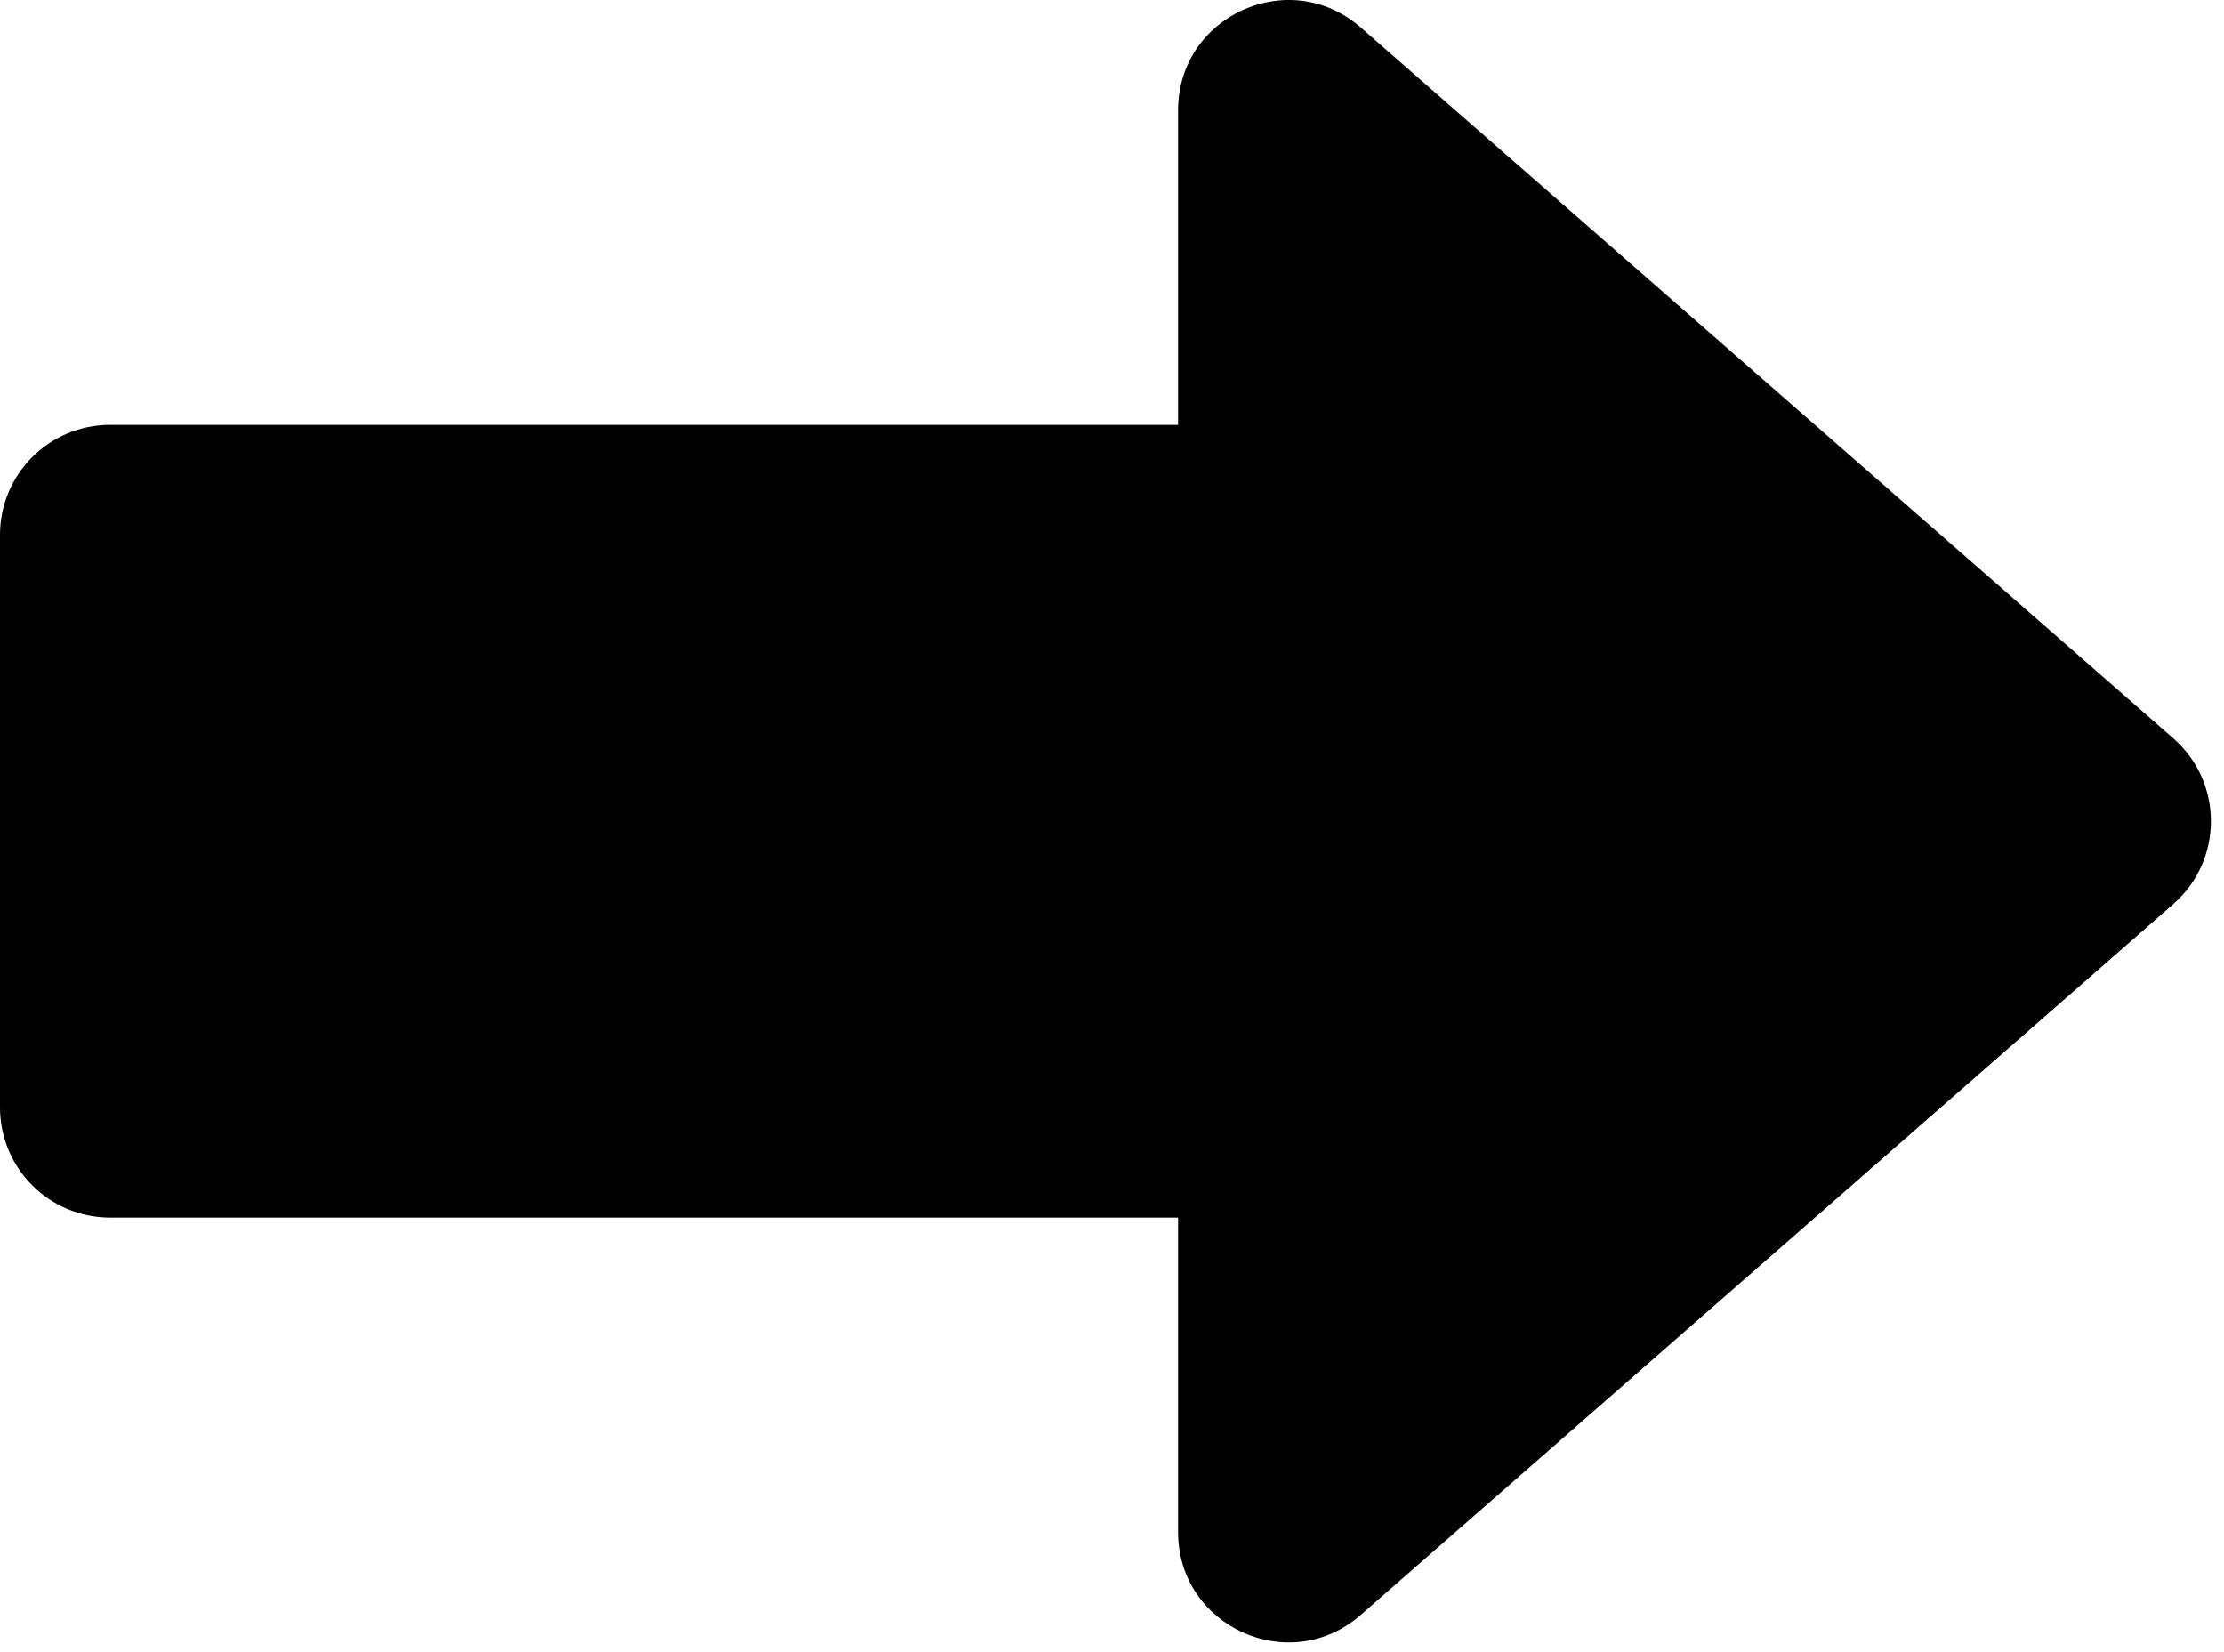
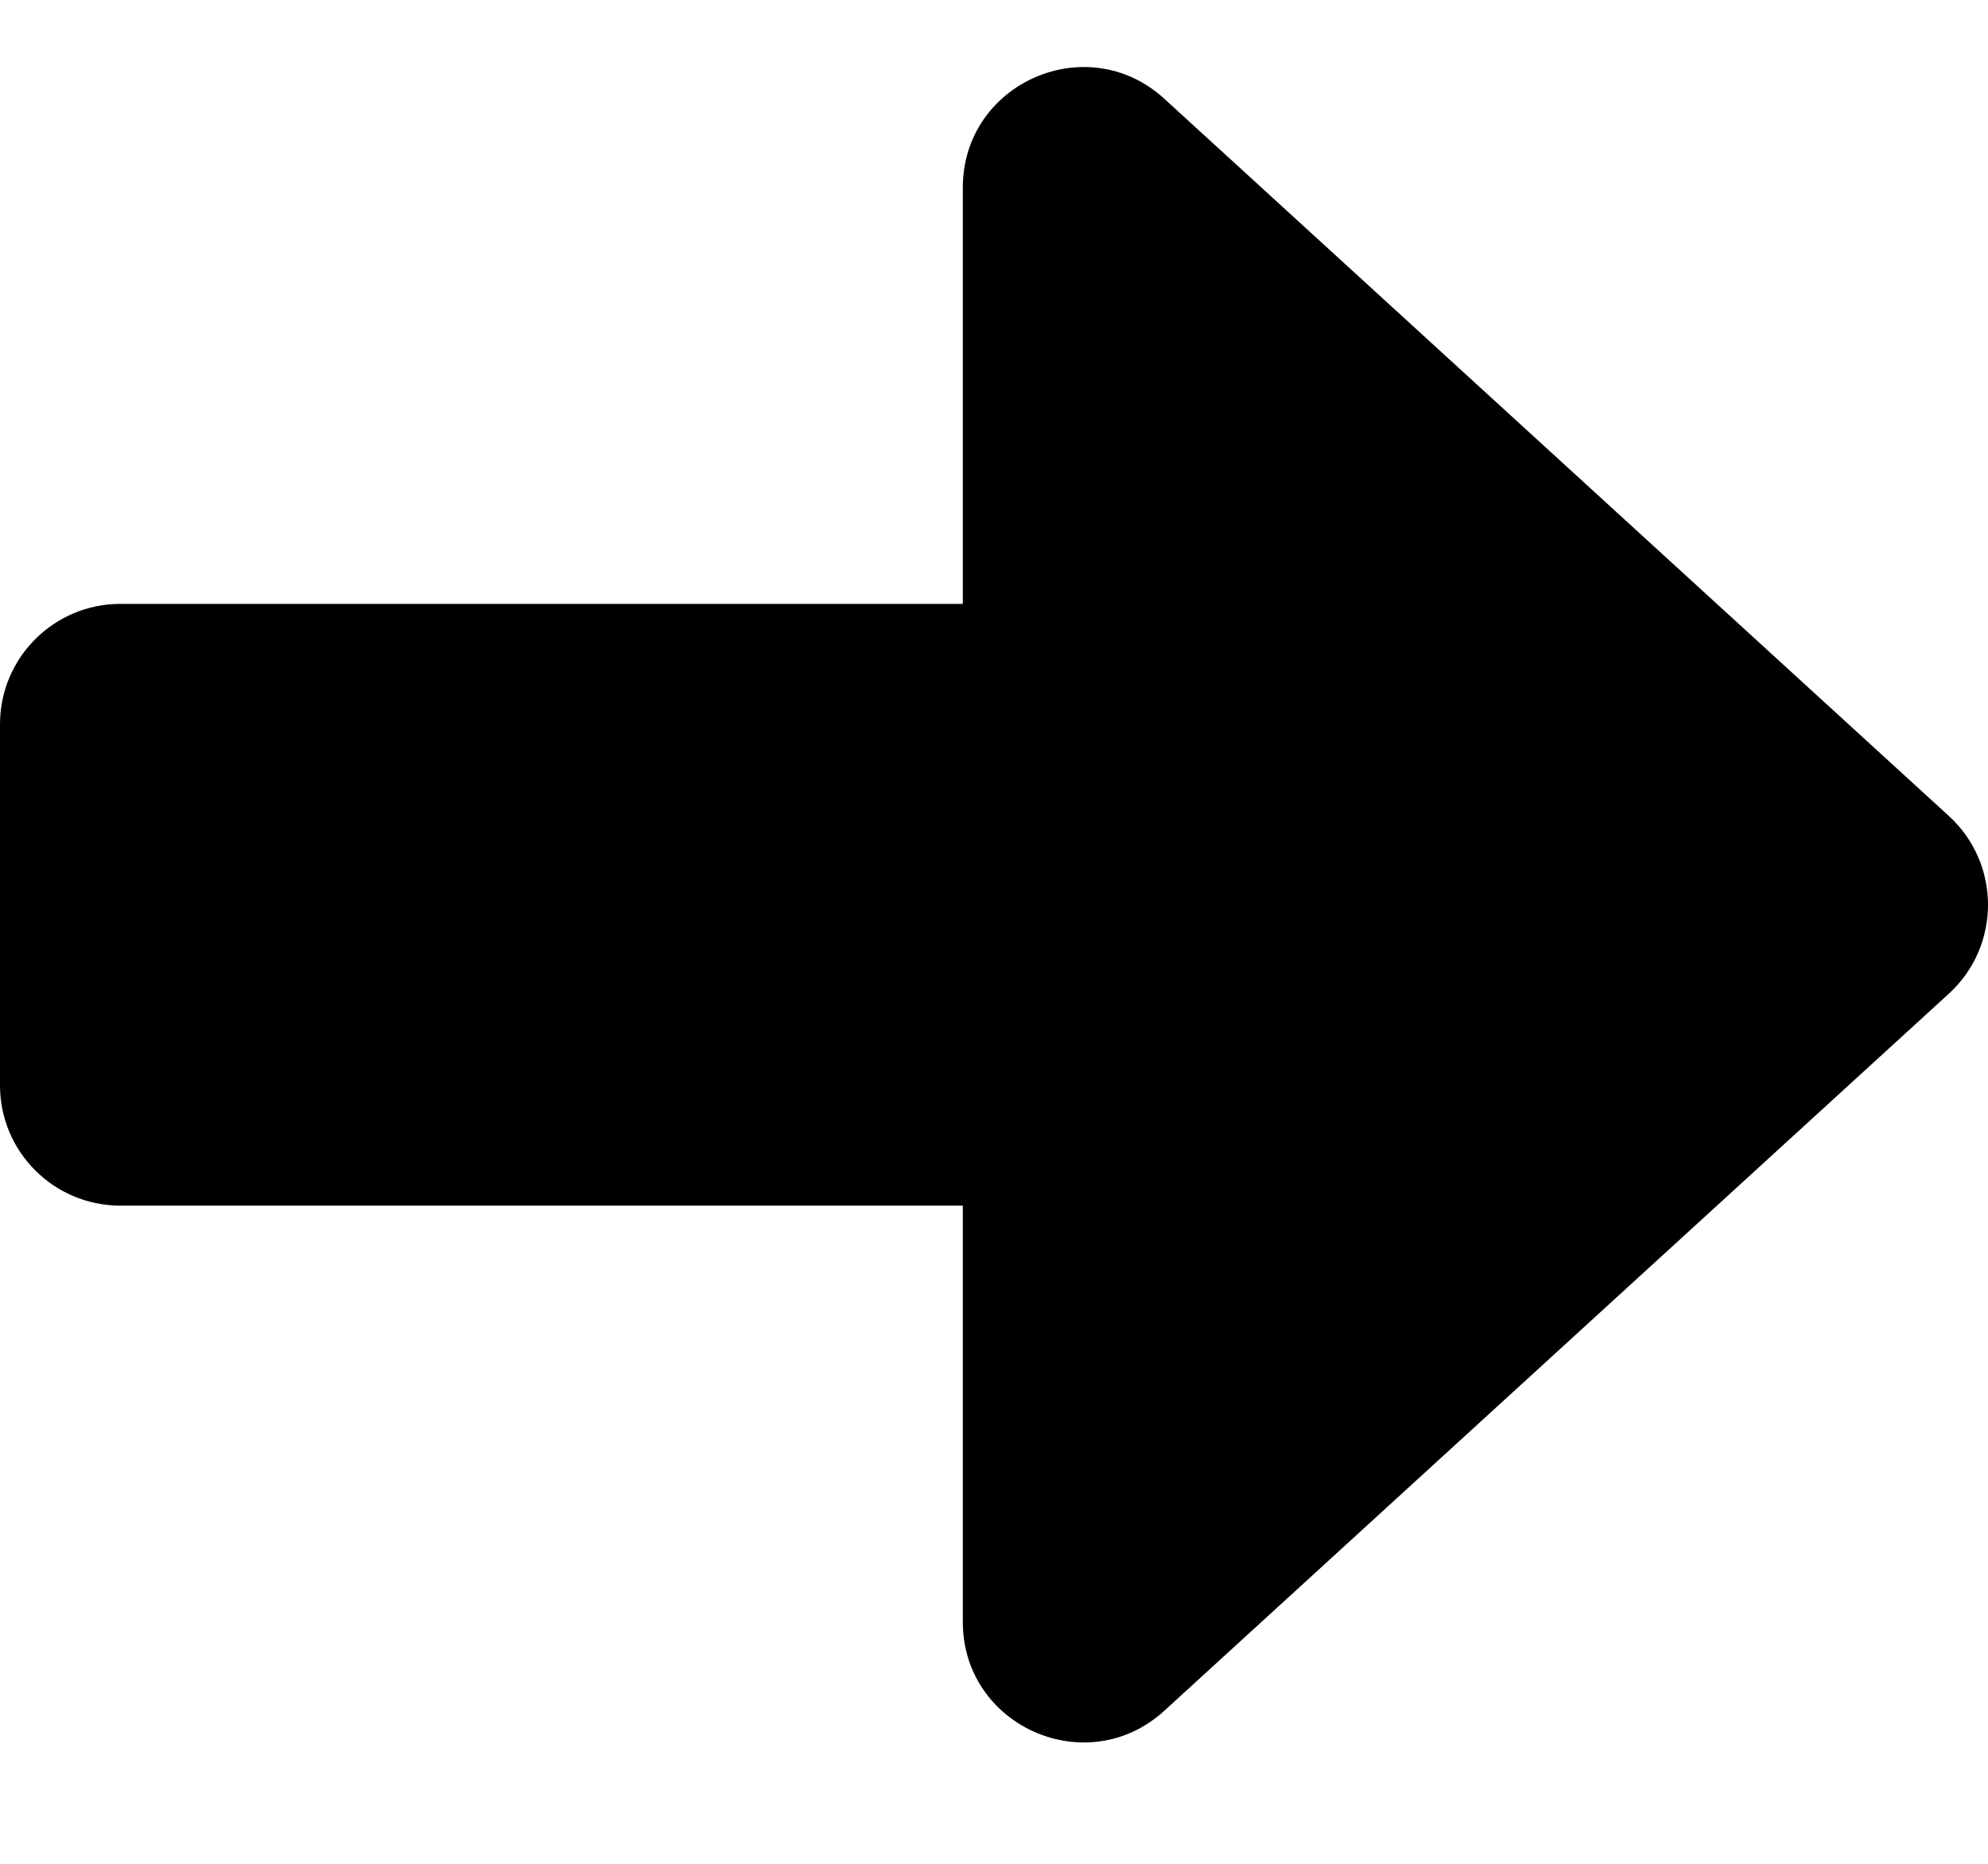
- <svg xmlns="http://www.w3.org/2000/svg" viewBox="0 0 101 75" fill="none">
-   <path d="M98.698 33.531C100.975 35.523 100.975 39.065 98.698 41.057L61.792 73.342C58.559 76.17 53.5 73.874 53.5 69.578L53.5 5.01C53.5 0.714 58.559 -1.582 61.792 1.246L98.698 33.531Z" fill="#000000" />
-   <path d="M0 24.294C0 21.533 2.239 19.294 5 19.294H61C63.761 19.294 66 21.533 66 24.294V50.294C66 53.056 63.761 55.294 61 55.294H5C2.239 55.294 0 53.056 0 50.294V24.294Z" fill="#000000" />
+ <svg xmlns="http://www.w3.org/2000/svg" viewBox="0 0 16 15" fill="none">
+   <path d="M0 5.829C0 5.294 0.434 4.86 0.969 4.86H7.749C8.284 4.86 8.718 5.294 8.718 5.829V8.735C8.718 9.27 8.284 9.703 7.749 9.703H0.969C0.434 9.703 0 9.27 0 8.735V5.829Z" fill="#000000" />
+   <path d="M15.685 6.567C16.105 6.951 16.105 7.613 15.685 7.997L9.371 13.768C8.75 14.336 7.749 13.895 7.749 13.053L7.749 1.51C7.749 0.668 8.75 0.227 9.371 0.795L15.685 6.567Z" fill="#000000" />
</svg>
